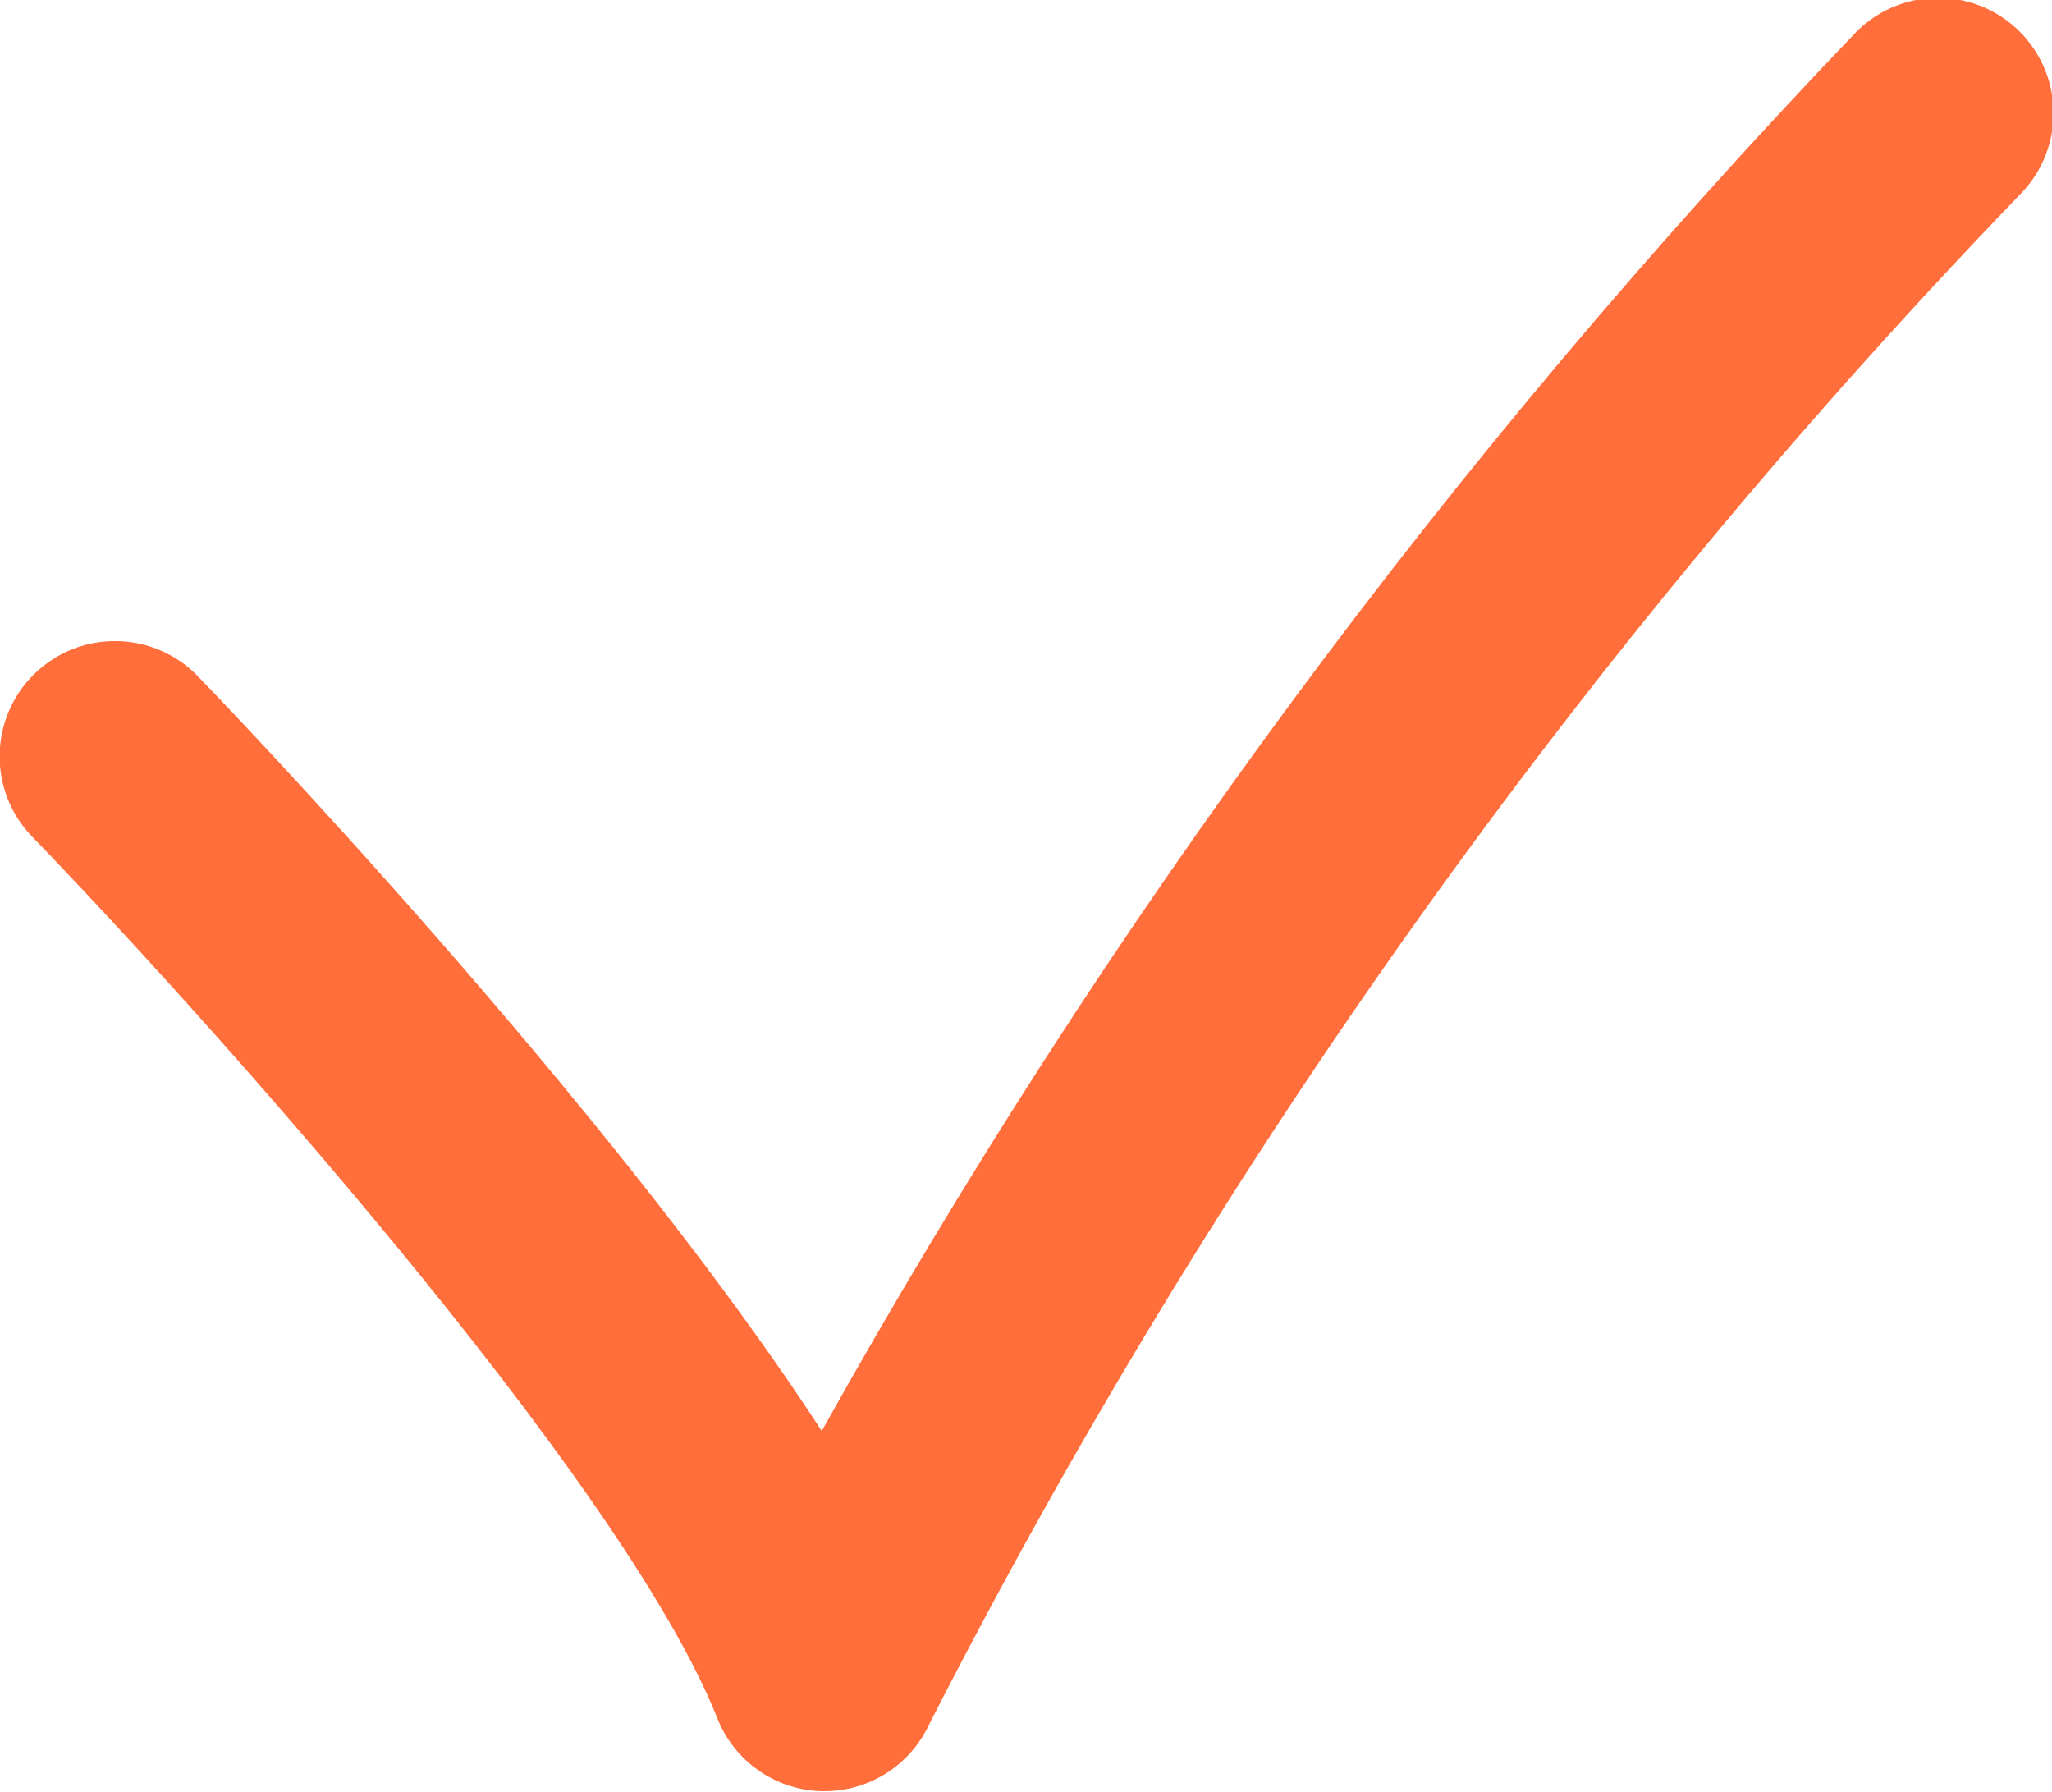
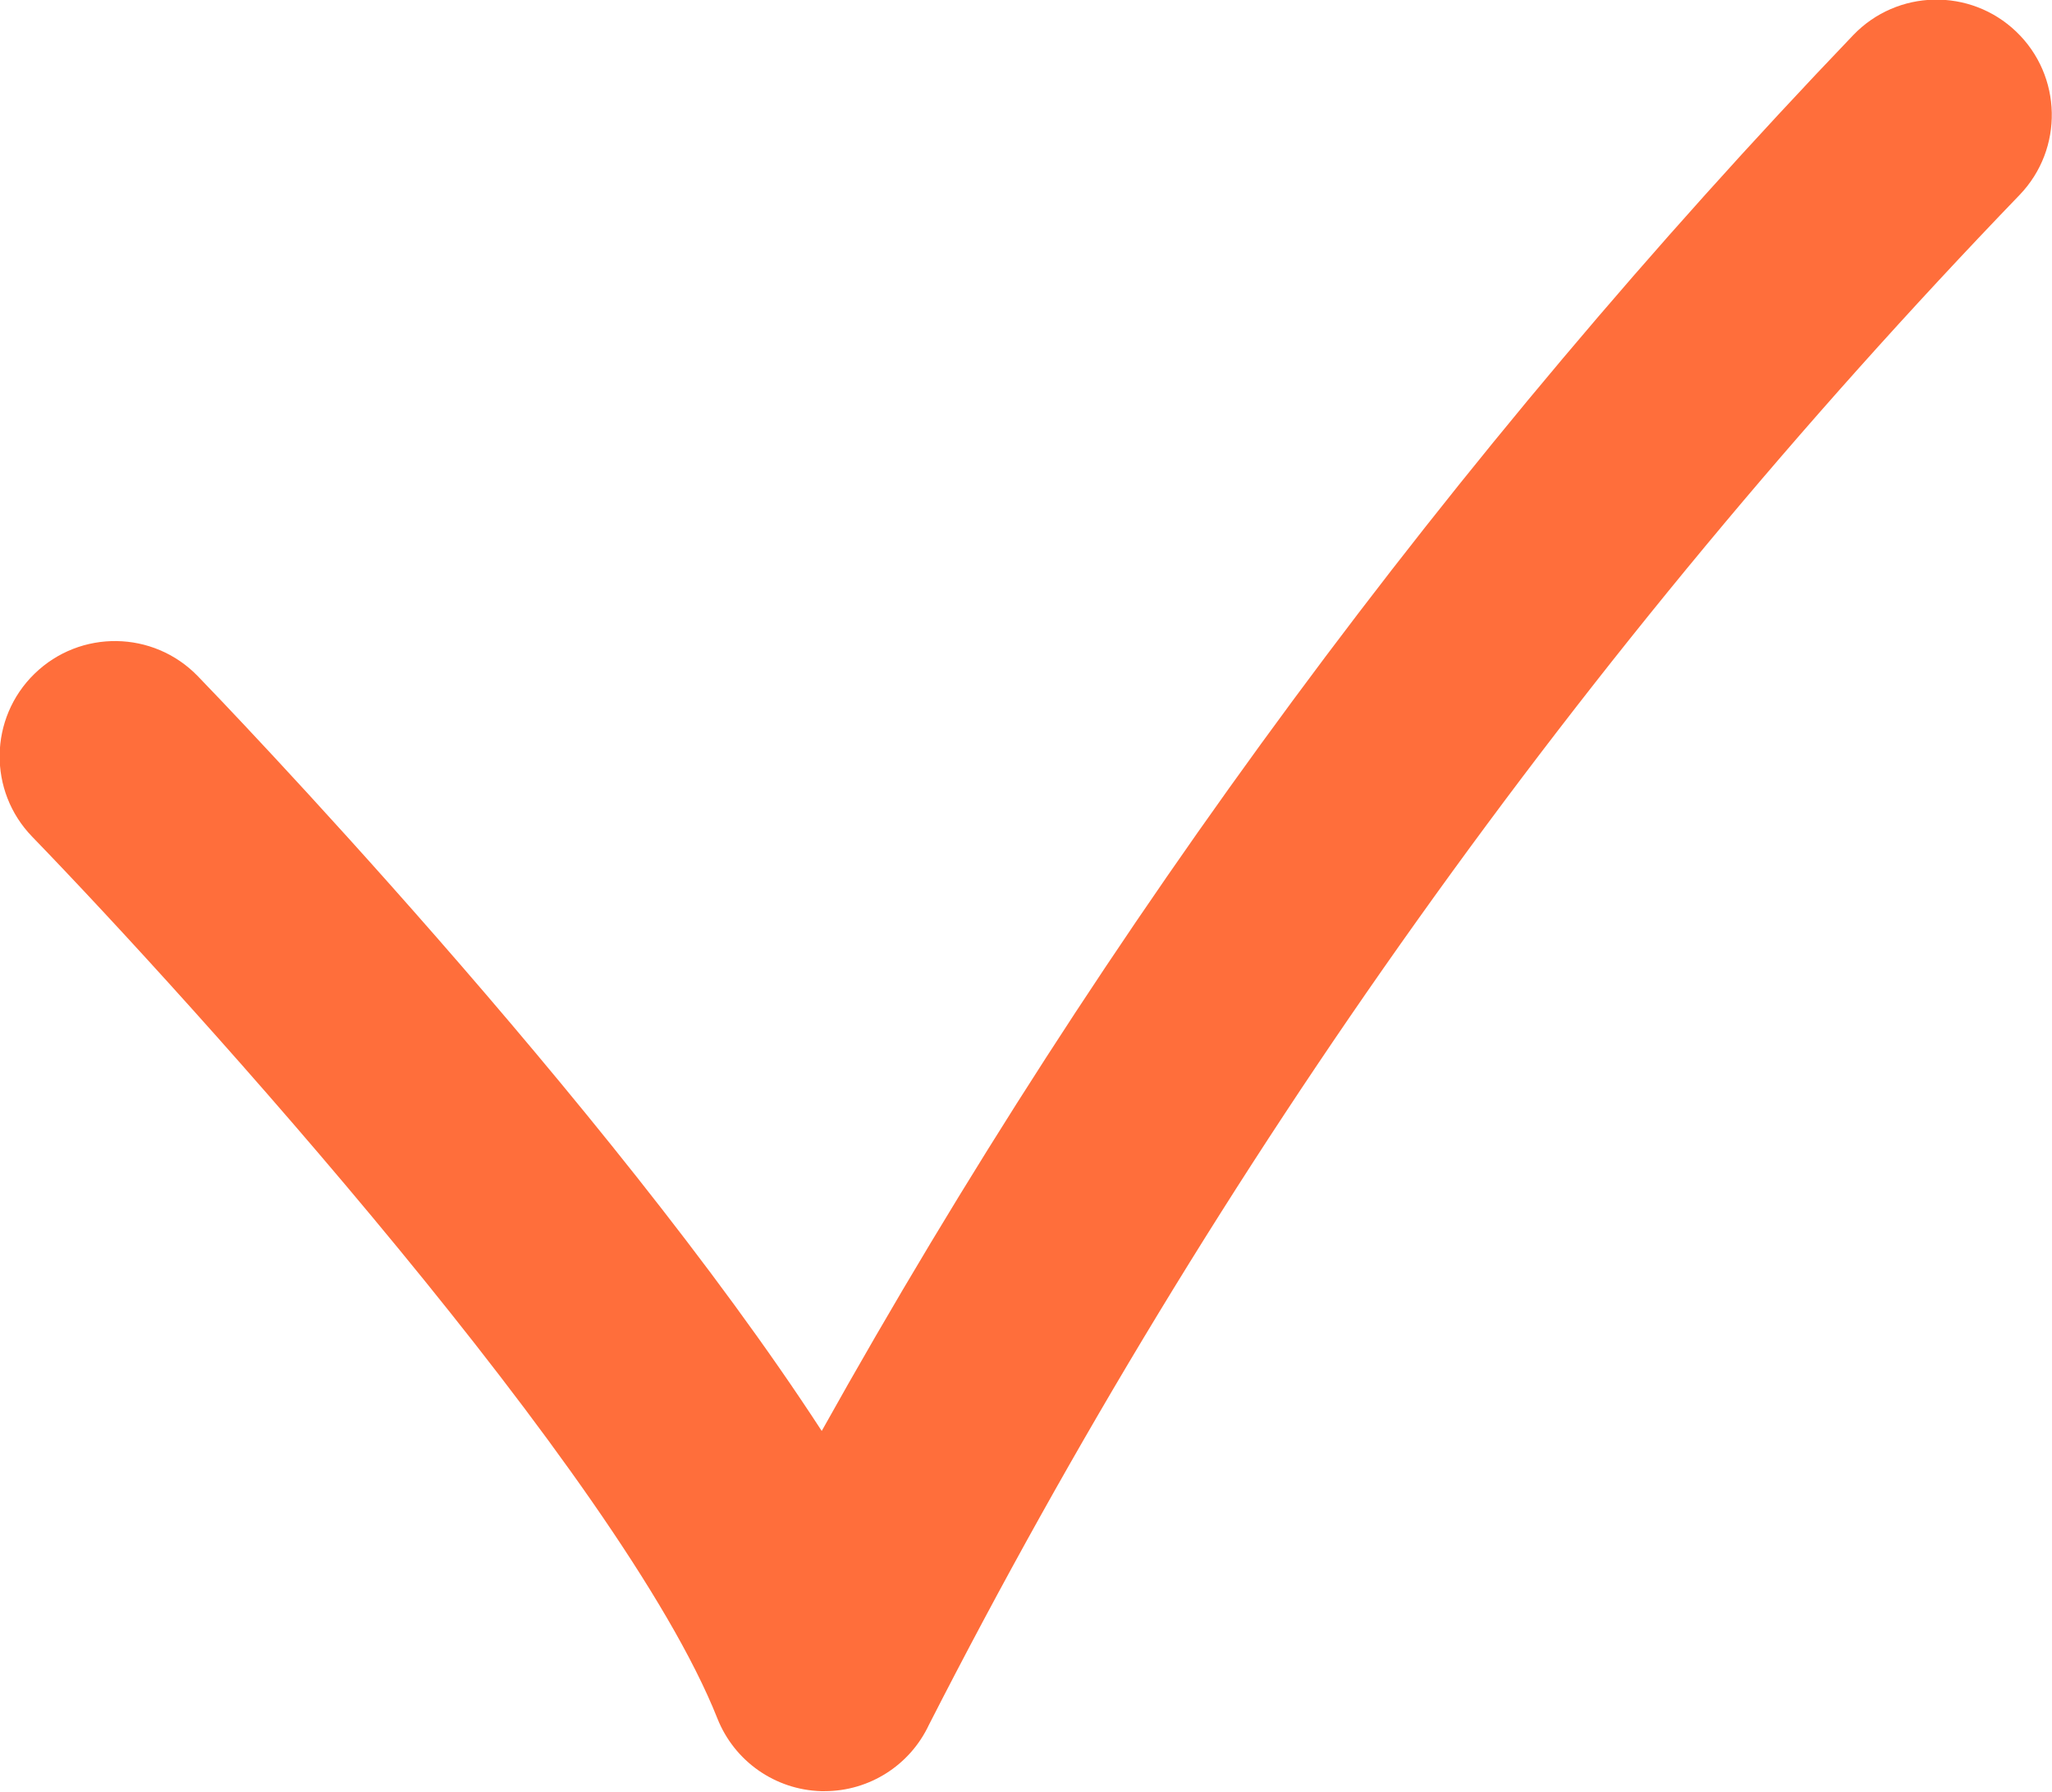
- <svg xmlns="http://www.w3.org/2000/svg" data-name="Режим изоляции" viewBox="0 0 35.61 31.09">
-   <path d="M14.31 31.08h-.06a2 2 0 01-1.8-1.26C10.79 25.63 3.3 17.35.56 14.52a2.001 2.001 0 012.87-2.79c.35.36 7.12 7.39 10.83 13.1A118.71 118.71 0 0132.16.61a2.002 2.002 0 112.89 2.77 111 111 0 00-18.93 26.55 2 2 0 01-1.81 1.15z" fill="#ff6e3b" />
+ <svg xmlns="http://www.w3.org/2000/svg" id="Режим_изоляции" data-name="Режим изоляции" viewBox="0 0 35.61 31.09">
+   <defs>
+     <style>.cls-1{fill:#ff6e3b;}</style>
+   </defs>
+   <path class="cls-1" d="M1136.77,448.52h-.06a2,2,0,0,1-1.8-1.26c-1.66-4.19-9.15-12.47-11.89-15.3a2,2,0,0,1,2.87-2.79c.35.36,7.12,7.39,10.83,13.1a118.71,118.71,0,0,1,17.9-24.22,2,2,0,1,1,2.89,2.77,111,111,0,0,0-18.93,26.55A2,2,0,0,1,1136.77,448.52Z" transform="translate(-1122.46 -417.44)" />
</svg>
